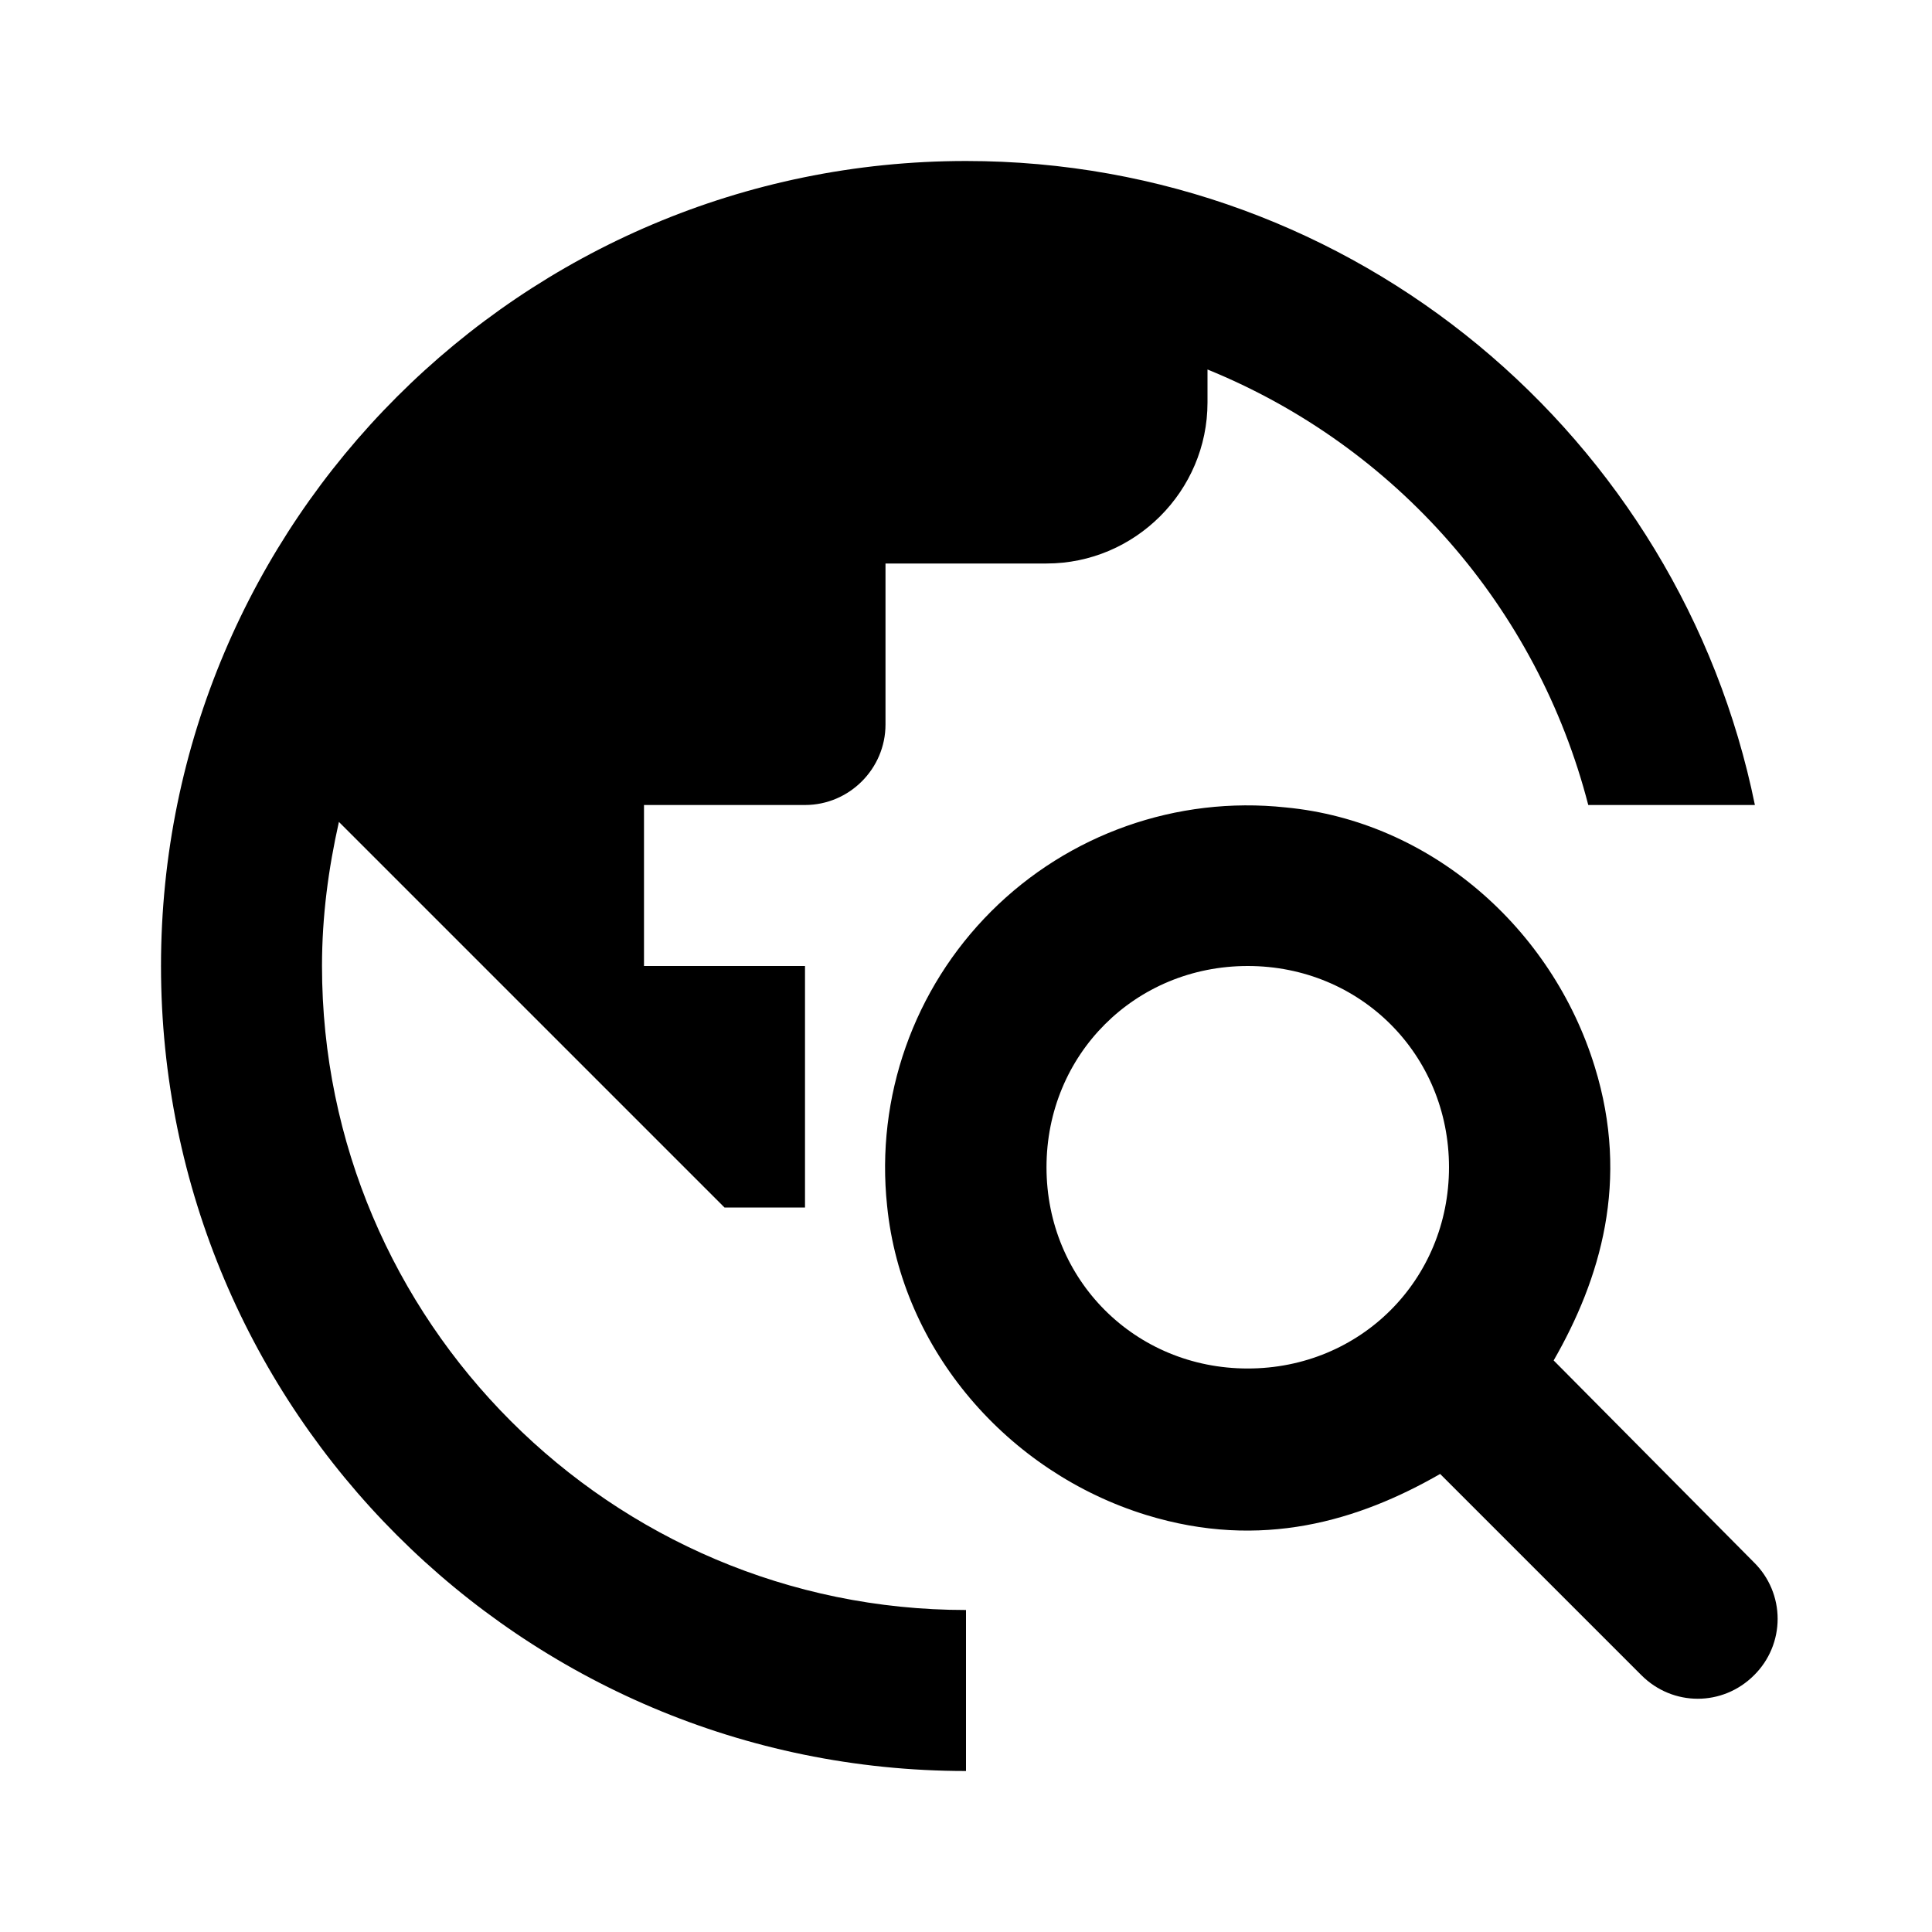
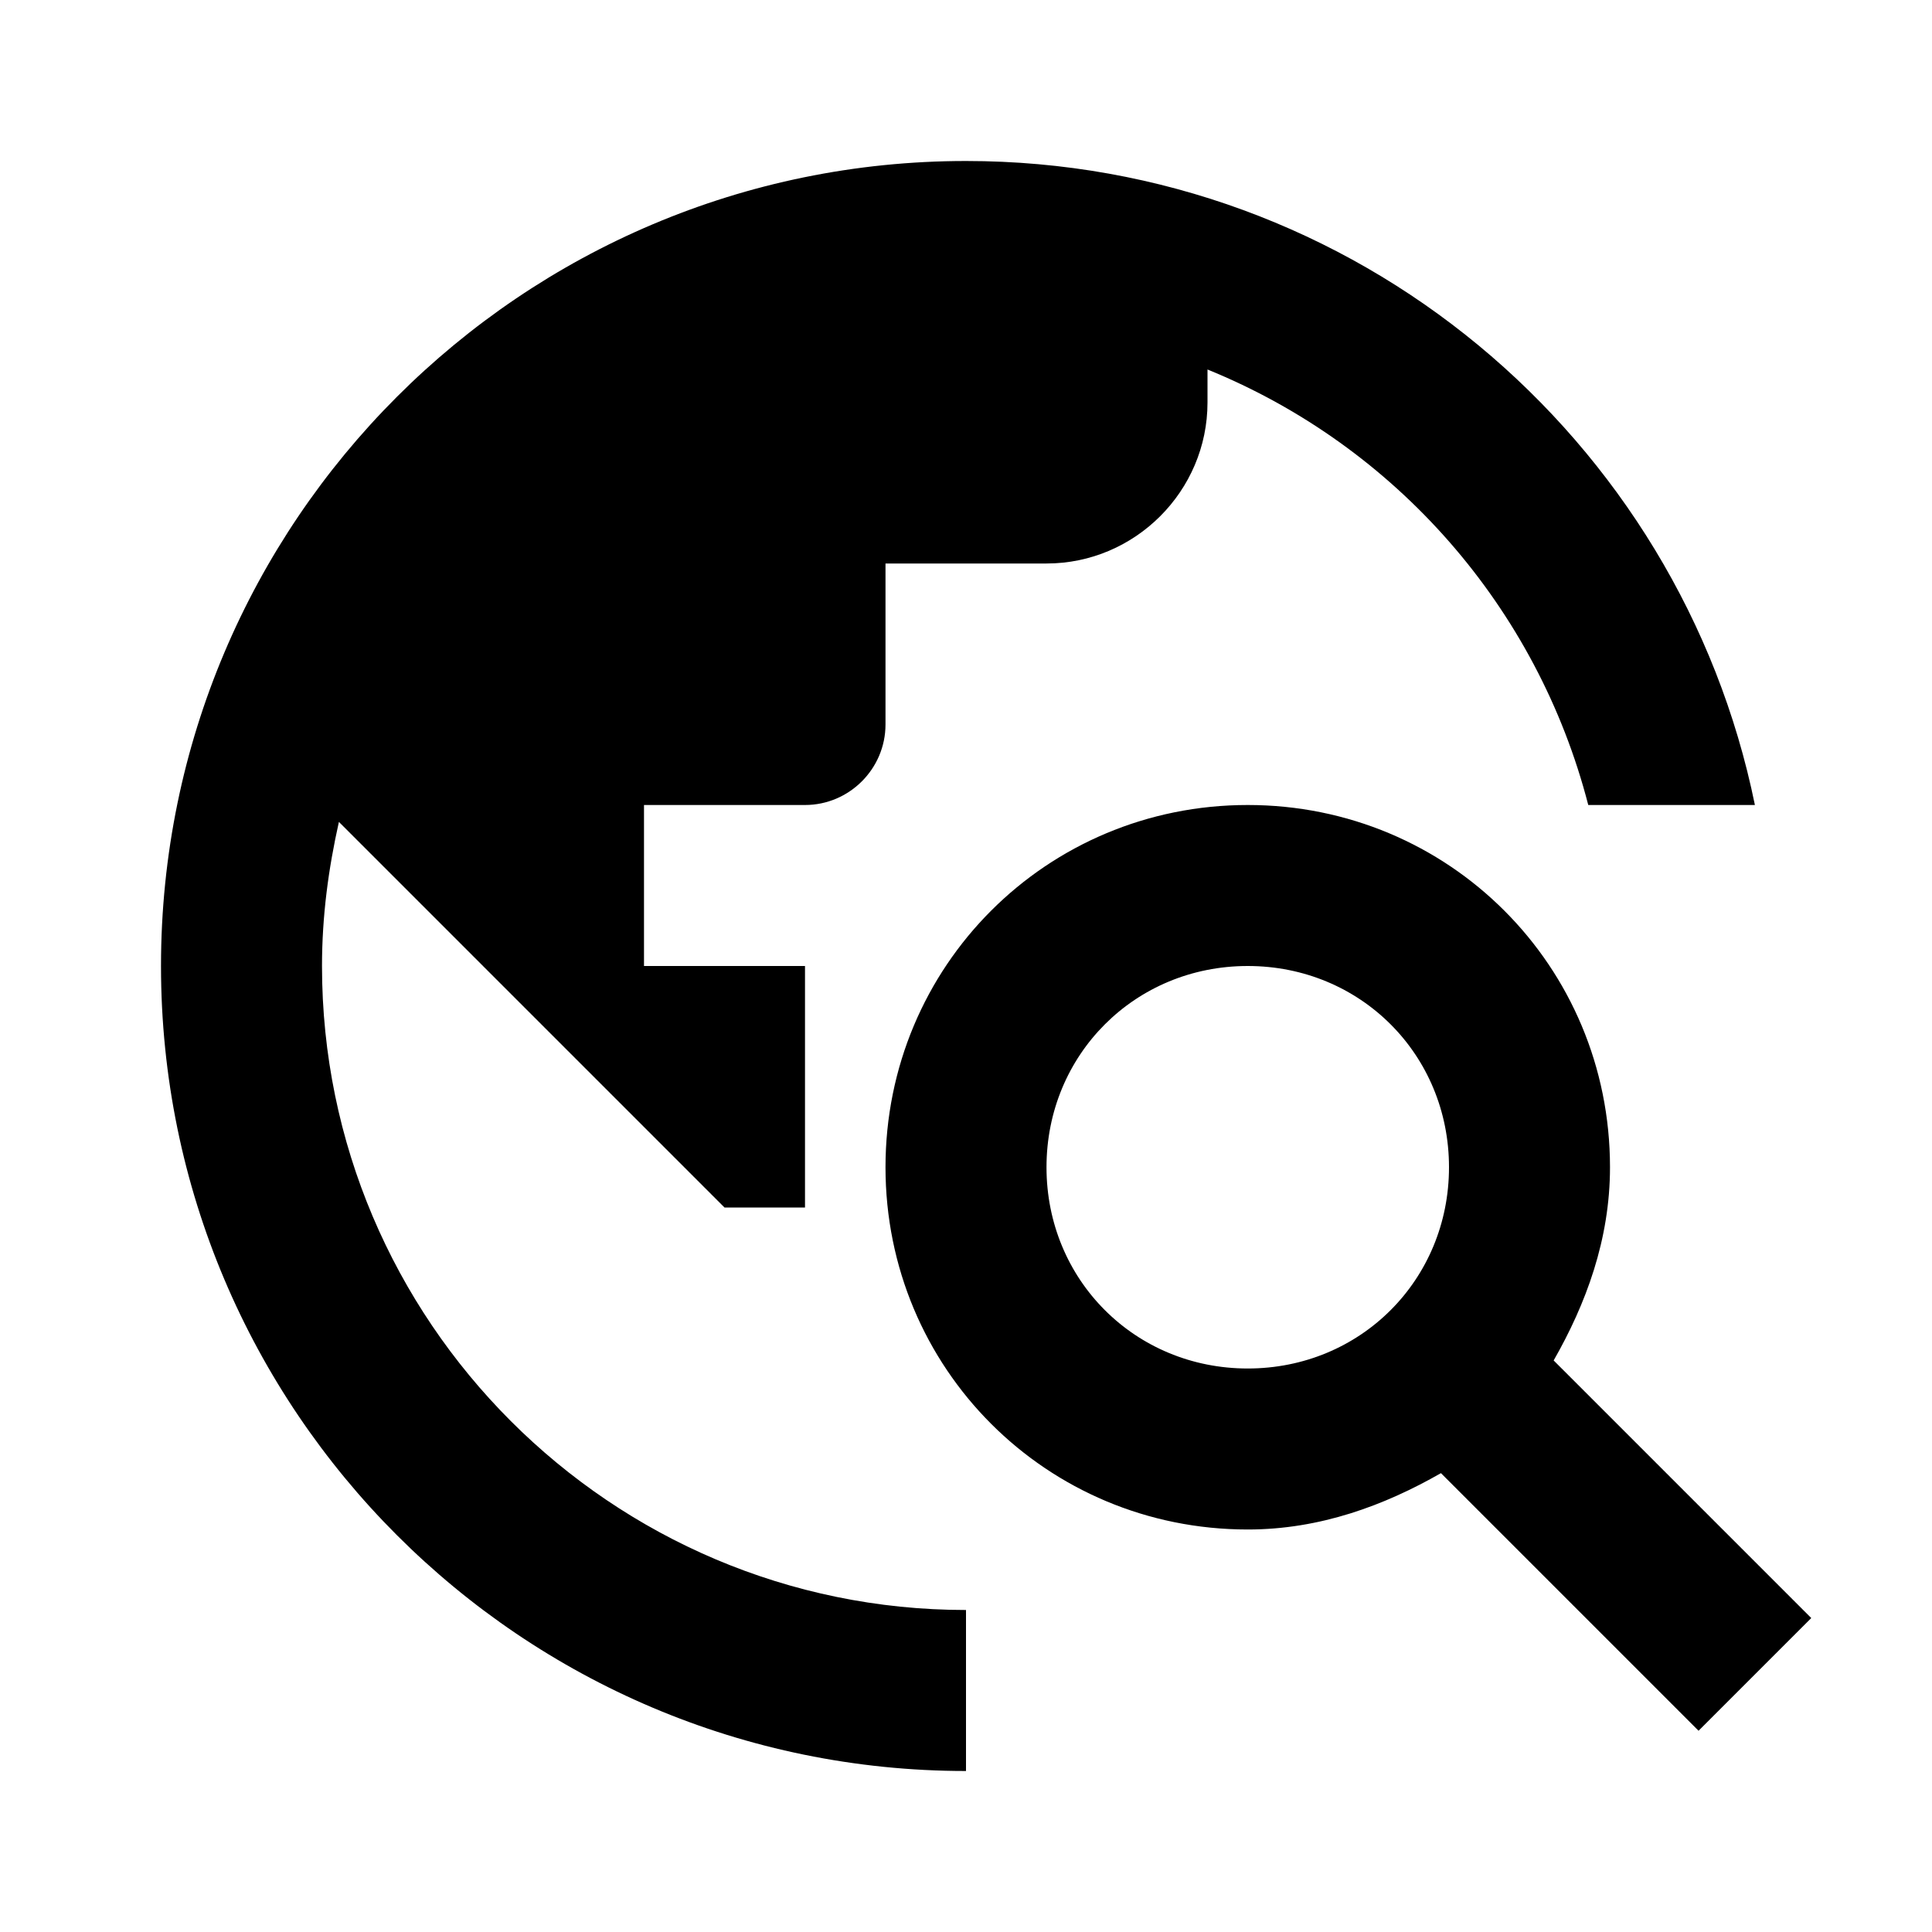
<svg xmlns="http://www.w3.org/2000/svg" width="32" height="32" viewBox="0 0 24 24">
-   <path fill="currentColor" d="M19.3 16.9c.58-1.01.95-2.23.51-3.65c-.53-1.72-2.04-3.05-3.84-3.22a4.498 4.498 0 0 0-4.95 4.95c.18 1.79 1.5 3.31 3.22 3.84c1.43.44 2.64.07 3.65-.51l2.5 2.5c.39.39 1.01.39 1.4 0a.984.984 0 0 0 0-1.4zm-3.8.1c-1.4 0-2.5-1.1-2.5-2.5s1.1-2.5 2.5-2.5s2.5 1.1 2.5 2.5s-1.1 2.5-2.5 2.5M12 20v2C6.48 22 2 17.52 2 12S6.48 2 12 2c4.84 0 8.87 3.44 9.8 8h-2.07A8 8 0 0 0 15 4.59V5c0 1.1-.9 2-2 2h-2v2c0 .55-.45 1-1 1H8v2h2v3H9l-4.79-4.79C4.08 10.79 4 11.38 4 12c0 4.41 3.59 8 8 8" />
+   <path fill="#000000" d="M19.3 16.9c.4-.7.7-1.5.7-2.4c0-2.5-2-4.5-4.5-4.5S11 12 11 14.5s2 4.5 4.5 4.5c.9 0 1.7-.3 2.4-.7l3.2 3.2l1.4-1.4zm-3.8.1c-1.4 0-2.5-1.1-2.5-2.5s1.1-2.5 2.5-2.5s2.5 1.1 2.5 2.5s-1.1 2.5-2.5 2.5M12 20v2C6.48 22 2 17.52 2 12S6.48 2 12 2c4.84 0 8.87 3.44 9.8 8h-2.07A8 8 0 0 0 15 4.59V5c0 1.1-.9 2-2 2h-2v2c0 .55-.45 1-1 1H8v2h2v3H9l-4.79-4.79C4.08 10.79 4 11.38 4 12c0 4.41 3.59 8 8 8" />
</svg>
